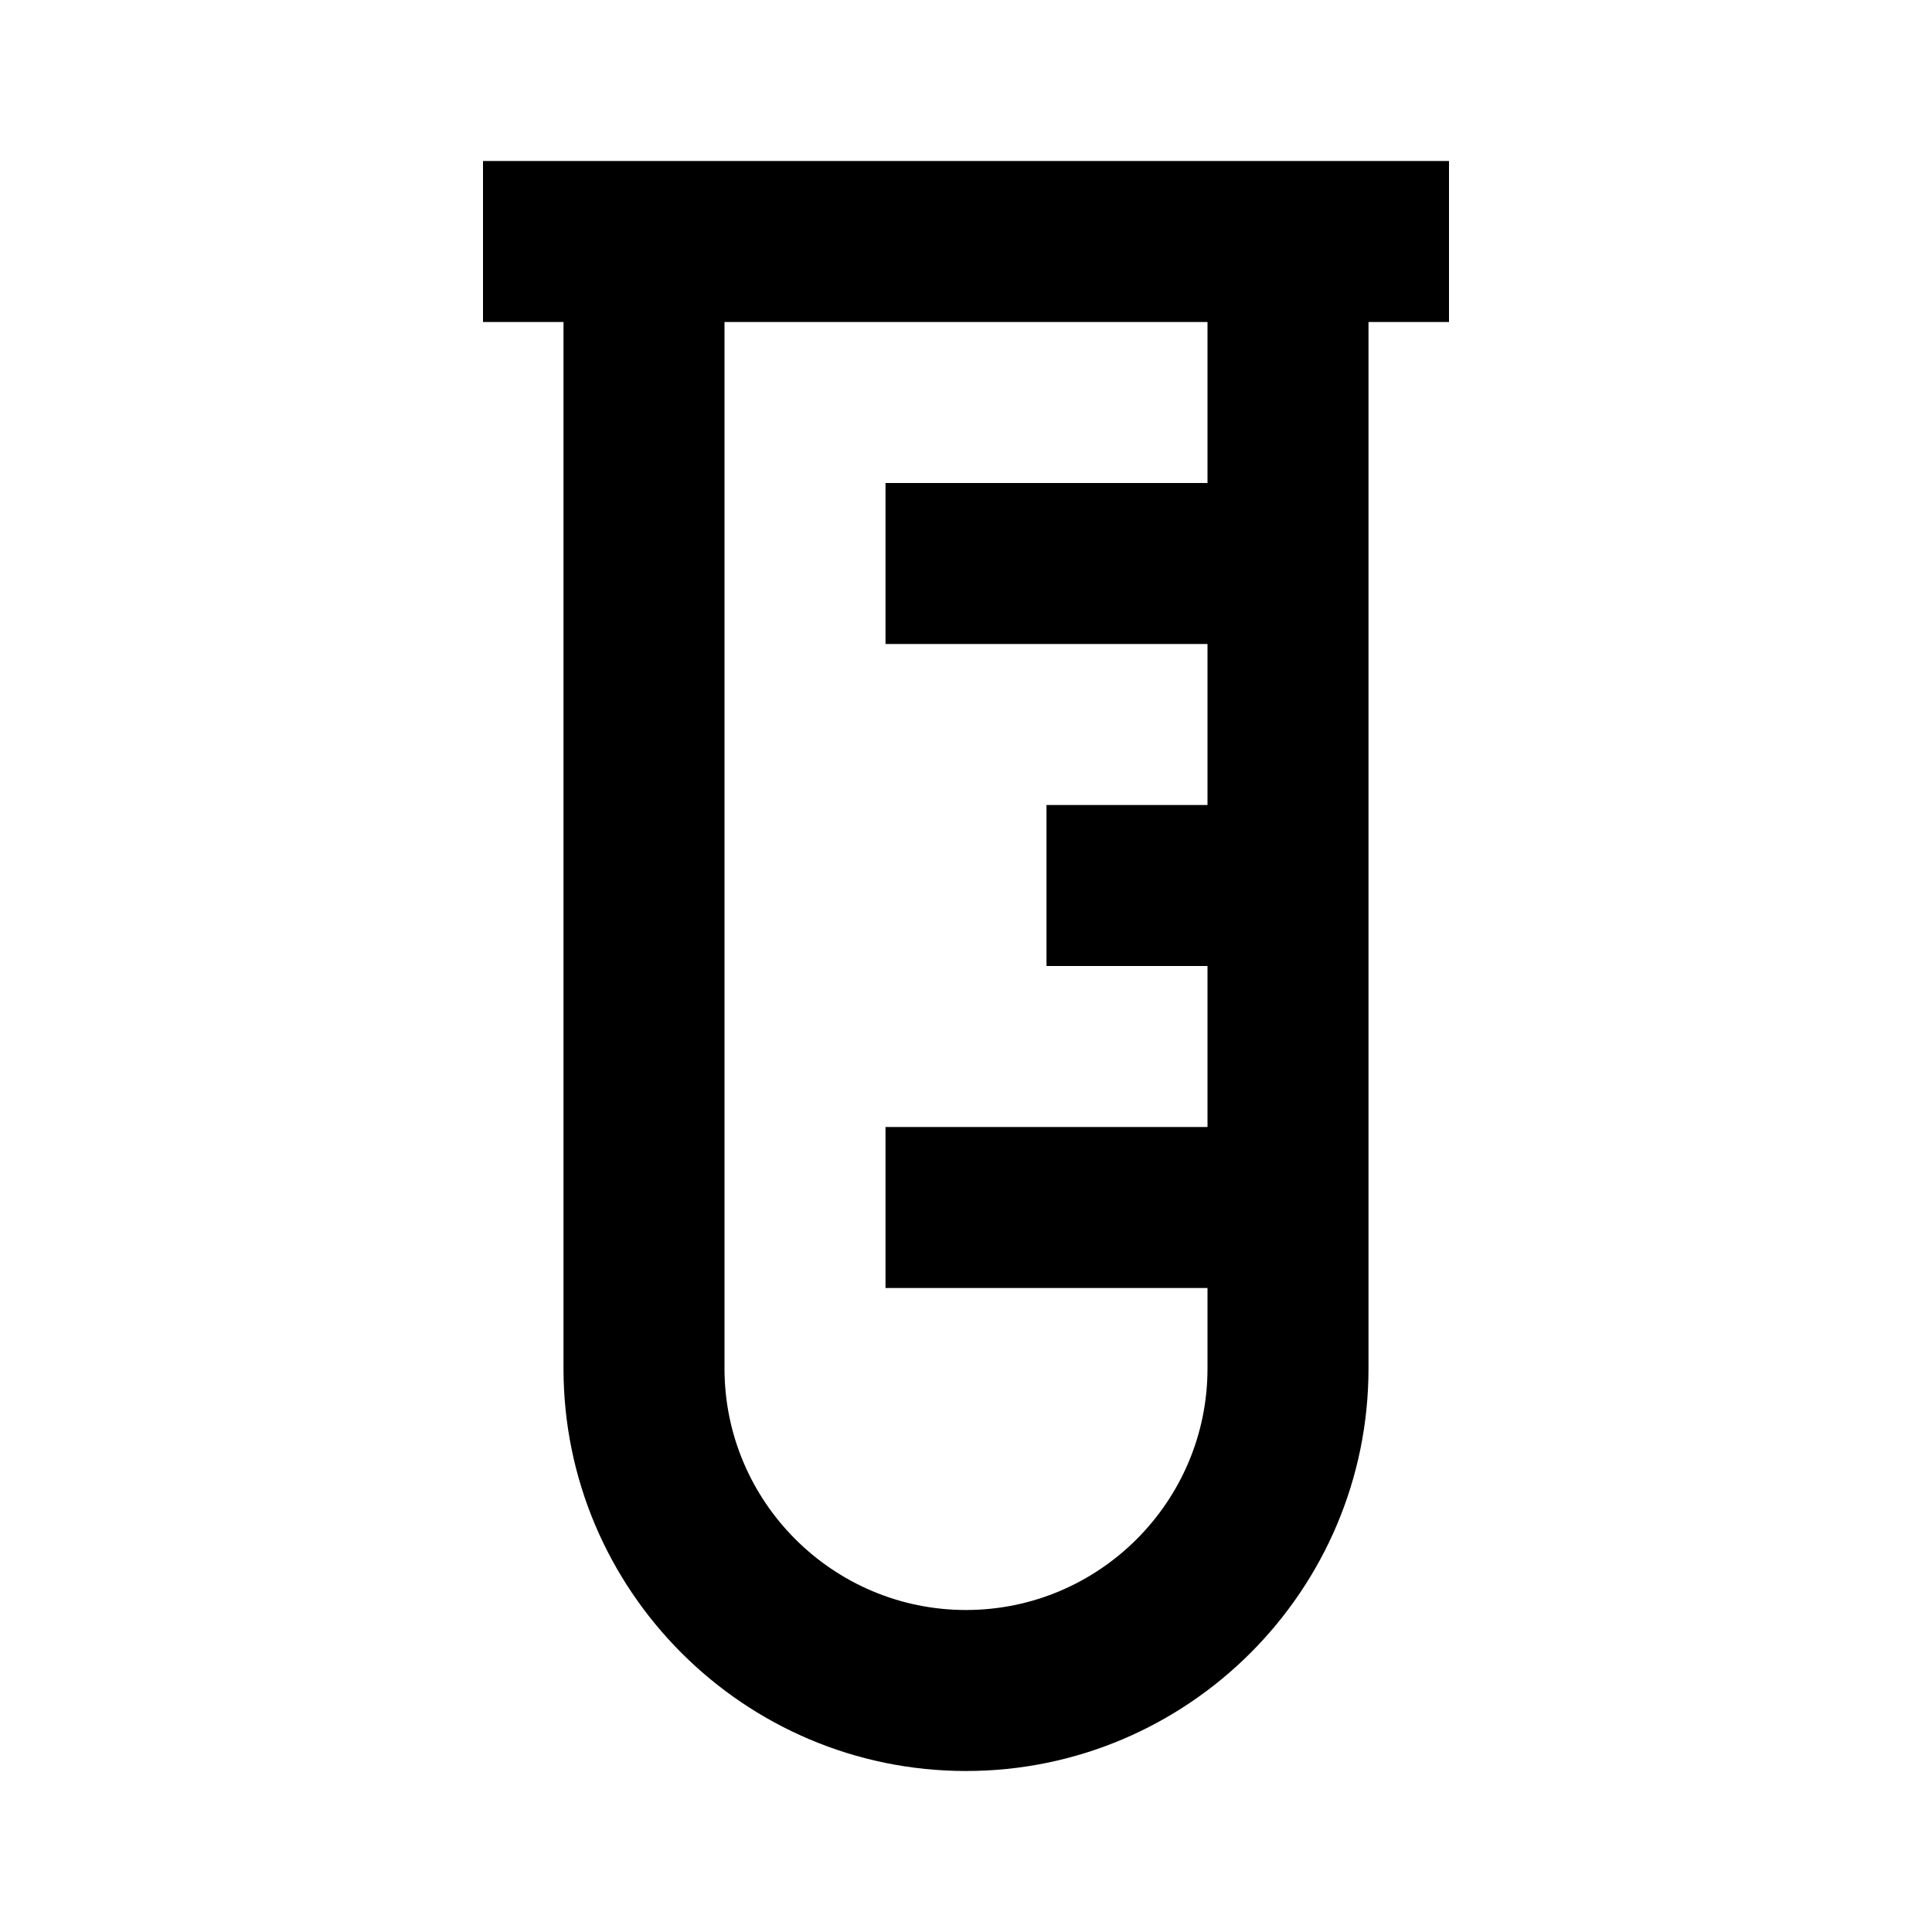
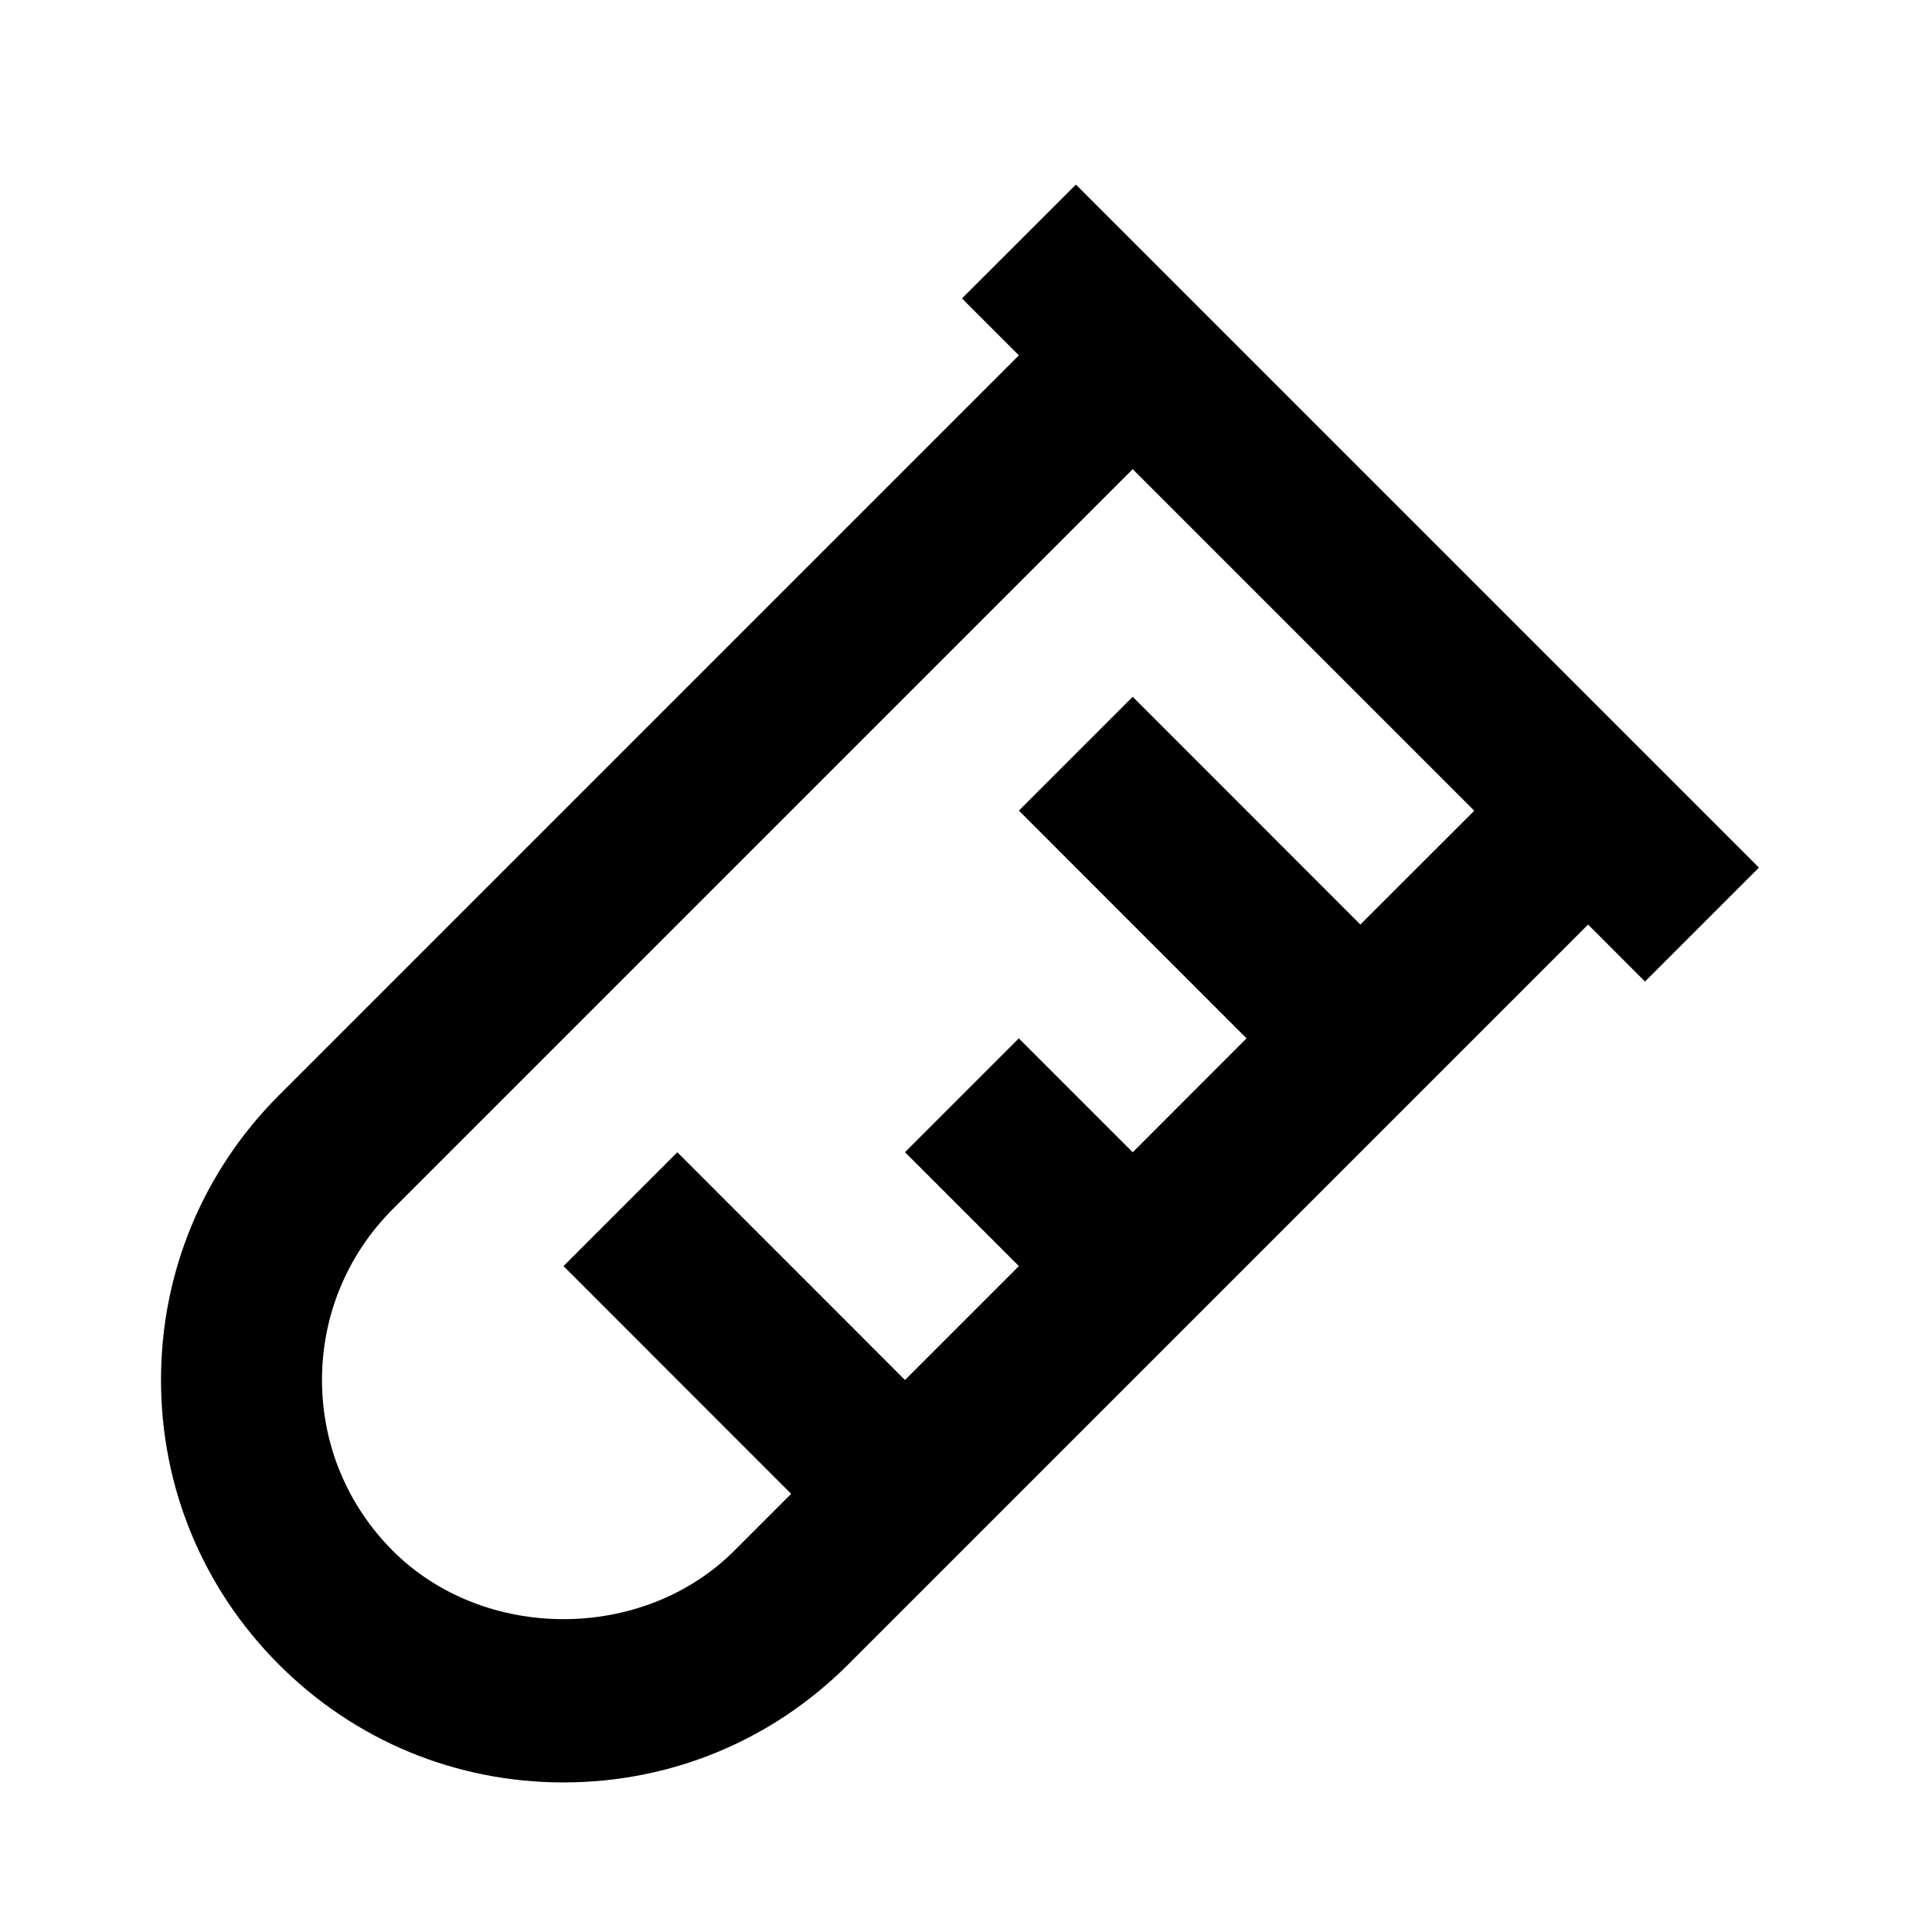
<svg xmlns="http://www.w3.org/2000/svg" width="24" height="24" viewBox="0 0 24 24">
-   <path d="M6,4h1v13c0,2.757,2.243,5,5,5s5-2.243,5-5V4h1V2H6V4z M15,6h-4v2h4v2h-2v2h2v2h-4v2h4v1c0,1.654-1.346,3-3,3 s-3-1.346-3-3V4h6V6z" />
+   <path d="M21.85,10.778l-8.485-8.485L11.95,3.707l0.707,0.707l-9.192,9.192C2.521,14.551,2,15.806,2,17.142s0.521,2.591,1.465,3.536 S5.664,22.142,7,22.142s2.591-0.52,3.535-1.464l9.193-9.193l0.707,0.708L21.85,10.778z M16.899,11.485l-2.828-2.829l-1.414,1.414 l2.828,2.829l-1.414,1.415l-1.415-1.415l-1.414,1.414l1.415,1.415l-1.415,1.415l-2.828-2.829L7,15.728l2.828,2.829l-0.707,0.707 c-1.133,1.133-3.109,1.133-4.242,0C4.313,18.697,4,17.943,4,17.142s0.313-1.555,0.879-2.122l9.192-9.192l4.243,4.243L16.899,11.485 z" />
</svg>
